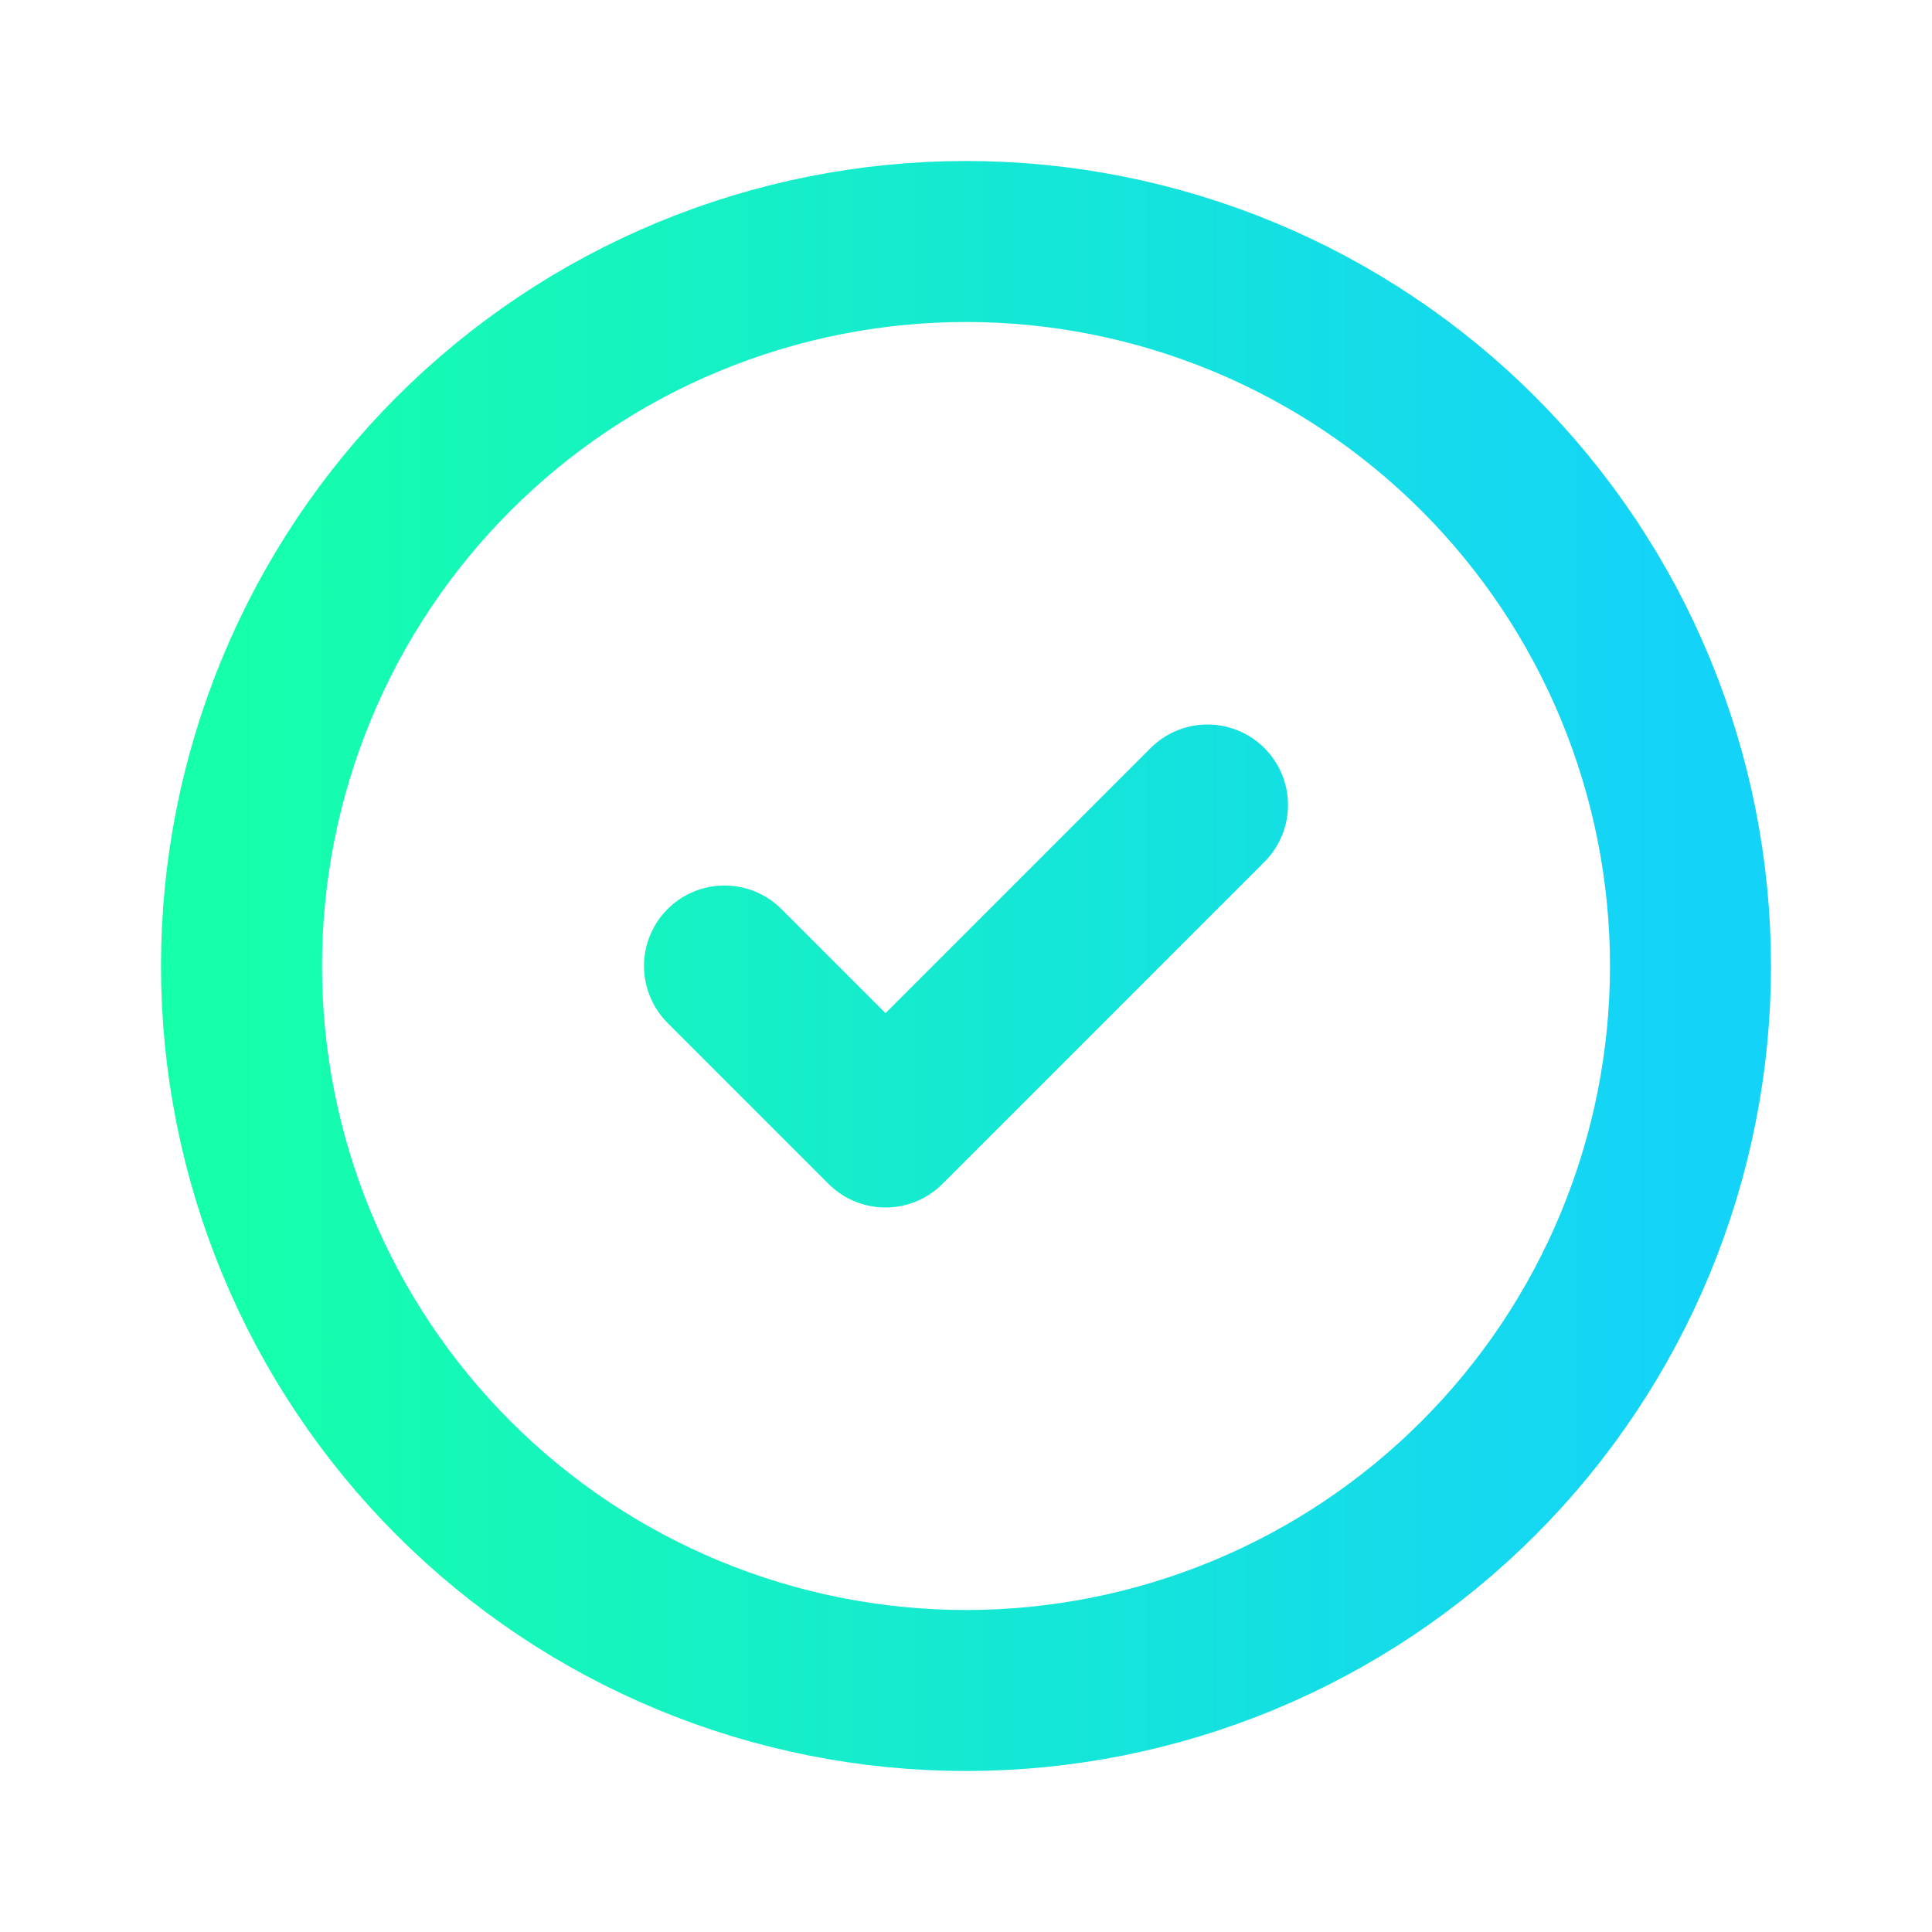
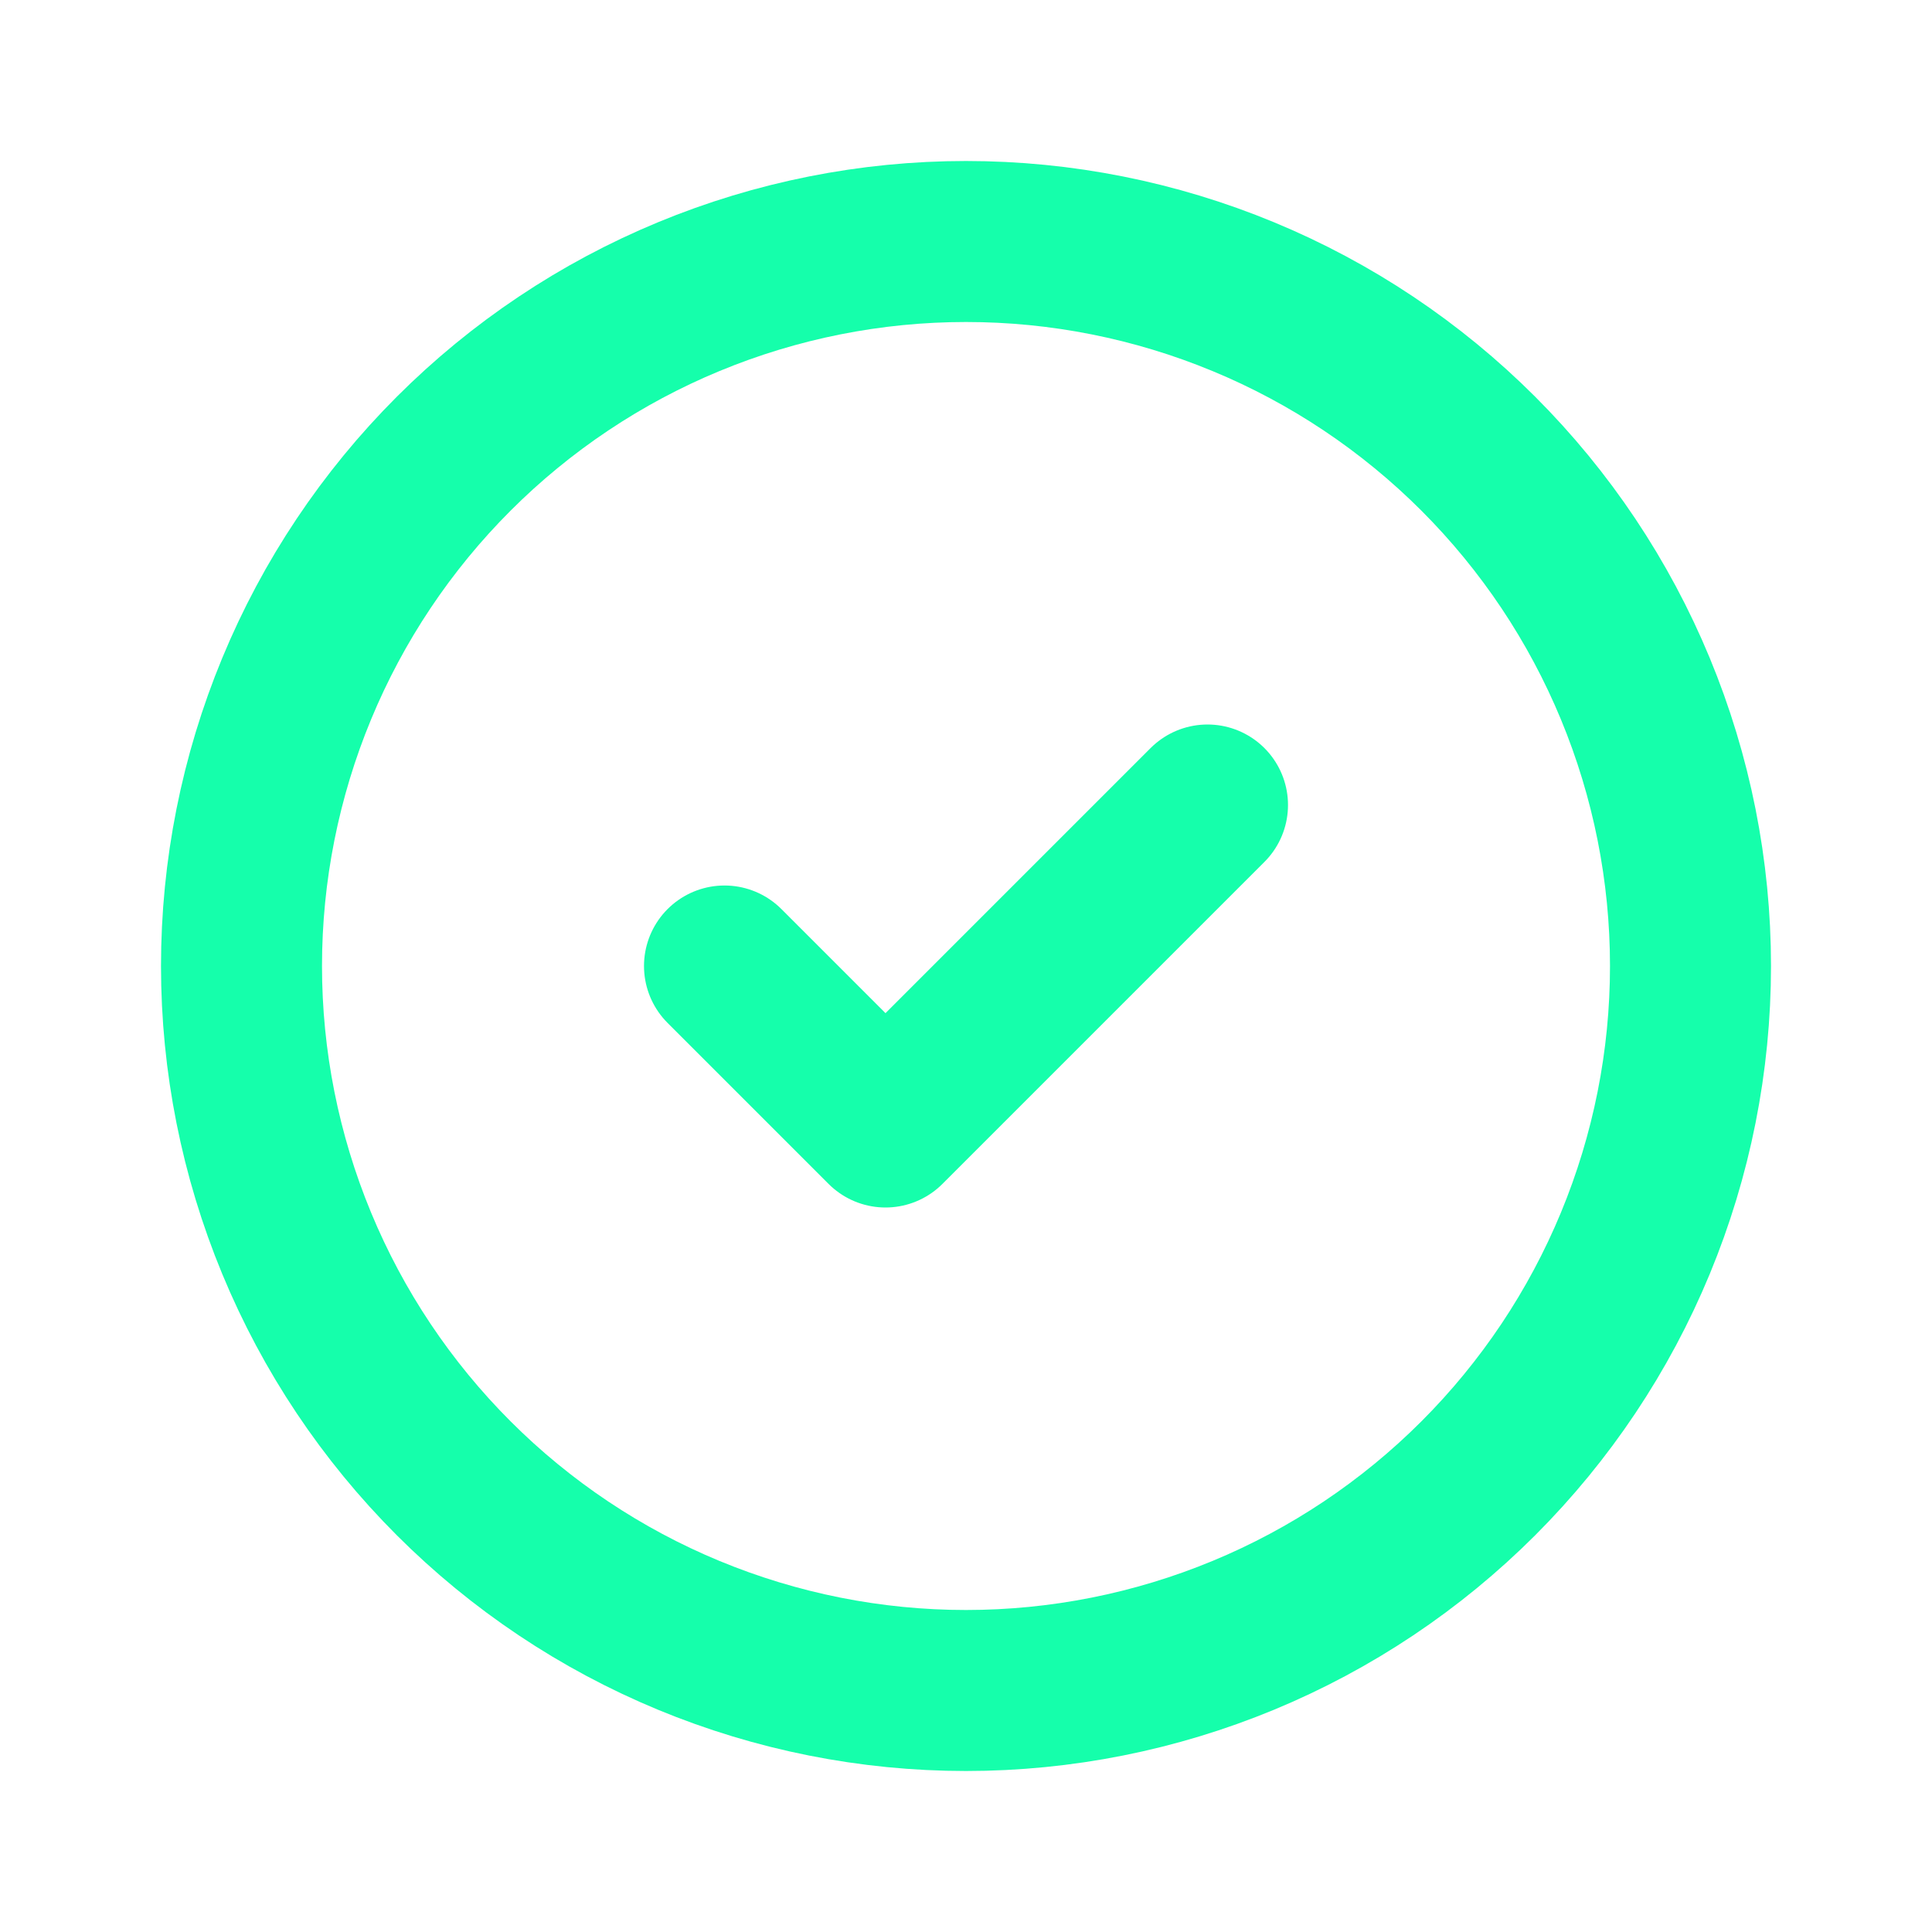
<svg xmlns="http://www.w3.org/2000/svg" width="24" height="24" viewBox="0 0 24 24" fill="none">
-   <path d="M9 12L11 14L15 10M3 12C3 13.182 3.233 14.352 3.685 15.444C4.137 16.536 4.8 17.528 5.636 18.364C6.472 19.2 7.464 19.863 8.556 20.315C9.648 20.767 10.818 21 12 21C13.182 21 14.352 20.767 15.444 20.315C16.536 19.863 17.528 19.2 18.364 18.364C19.2 17.528 19.863 16.536 20.315 15.444C20.767 14.352 21 13.182 21 12C21 10.818 20.767 9.648 20.315 8.556C19.863 7.464 19.2 6.472 18.364 5.636C17.528 4.8 16.536 4.137 15.444 3.685C14.352 3.233 13.182 3 12 3C10.818 3 9.648 3.233 8.556 3.685C7.464 4.137 6.472 4.8 5.636 5.636C4.8 6.472 4.137 7.464 3.685 8.556C3.233 9.648 3 10.818 3 12Z" stroke="url(#paint0_linear_918_289)" stroke-width="2" stroke-linecap="round" stroke-linejoin="round" />
-   <defs>
-     <linearGradient id="paint0_linear_918_289" x1="3" y1="11.952" x2="21" y2="11.952" gradientUnits="userSpaceOnUse">
-       <stop stop-color="#15FFAB" />
-       <stop offset="1" stop-color="#14D3F9" />
-     </linearGradient>
-   </defs>
+   <path d="M9 12L11 14L15 10M3 12C3 13.182 3.233 14.352 3.685 15.444C4.137 16.536 4.8 17.528 5.636 18.364C6.472 19.2 7.464 19.863 8.556 20.315C9.648 20.767 10.818 21 12 21C13.182 21 14.352 20.767 15.444 20.315C16.536 19.863 17.528 19.2 18.364 18.364C19.2 17.528 19.863 16.536 20.315 15.444C20.767 14.352 21 13.182 21 12C21 10.818 20.767 9.648 20.315 8.556C19.863 7.464 19.2 6.472 18.364 5.636C17.528 4.8 16.536 4.137 15.444 3.685C14.352 3.233 13.182 3 12 3C10.818 3 9.648 3.233 8.556 3.685C7.464 4.137 6.472 4.8 5.636 5.636C4.8 6.472 4.137 7.464 3.685 8.556C3.233 9.648 3 10.818 3 12Z" stroke="#15FFAB" stroke-width="2" stroke-linecap="round" stroke-linejoin="round" />
</svg>
